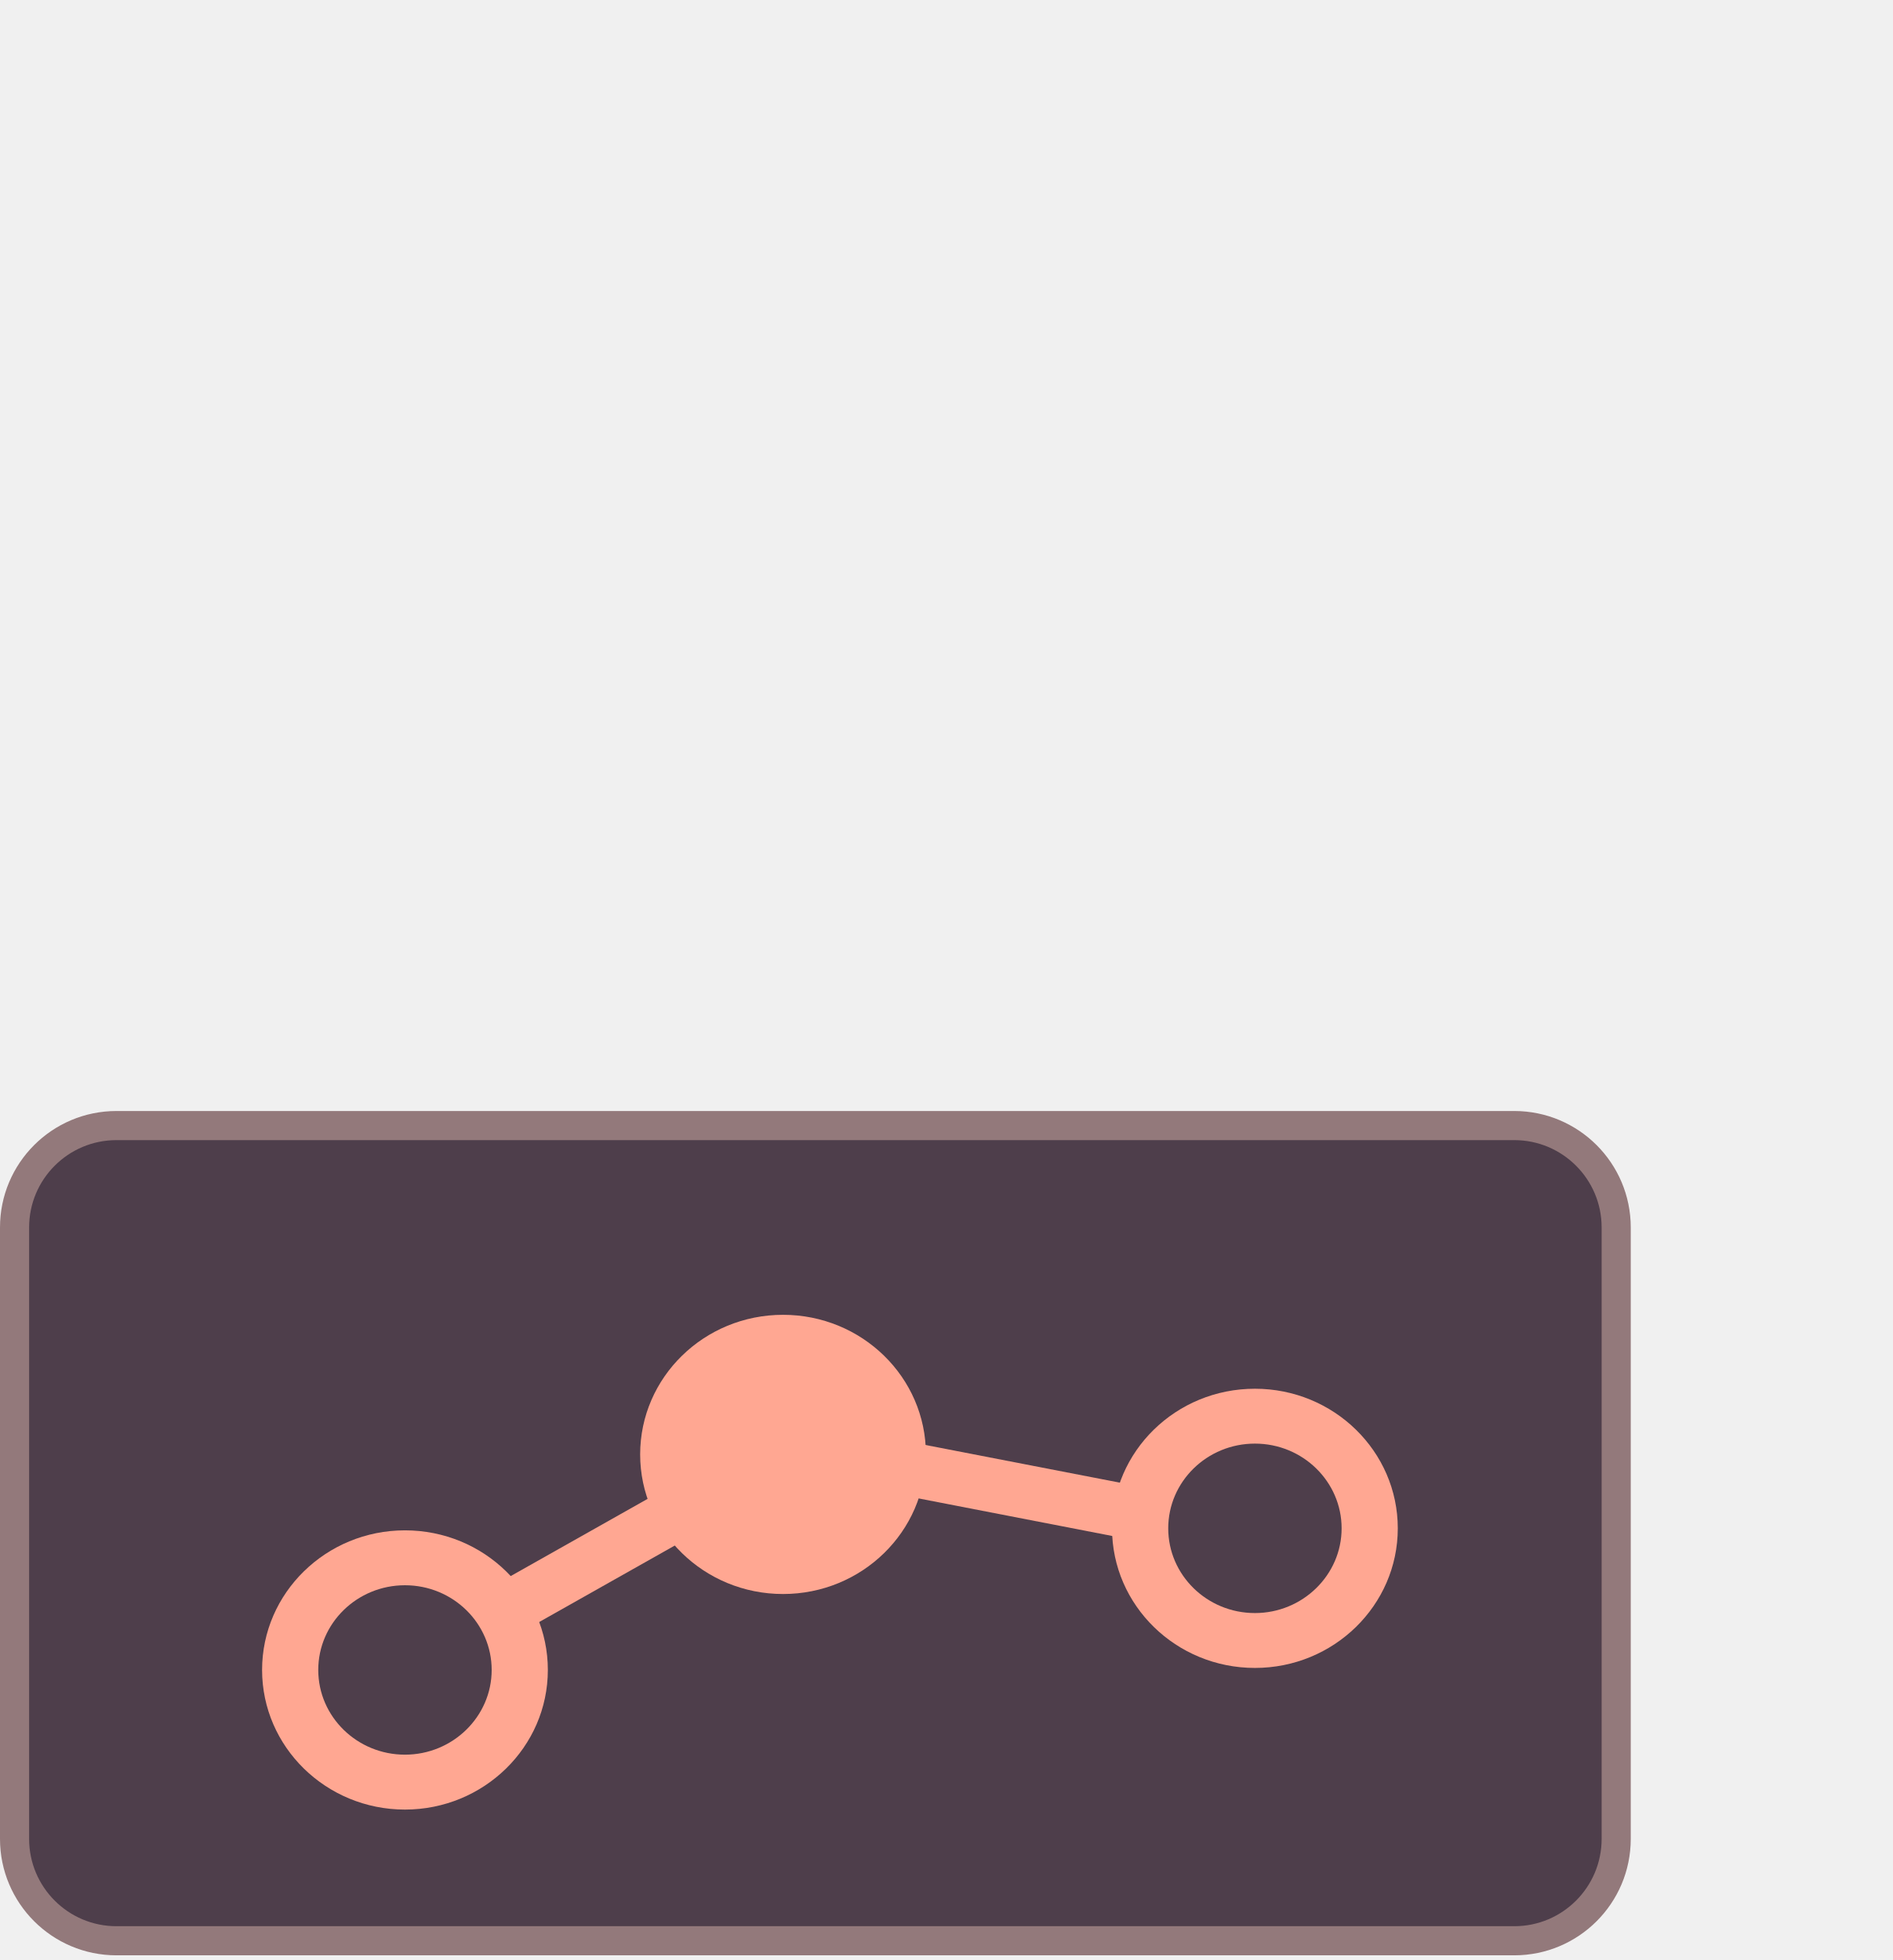
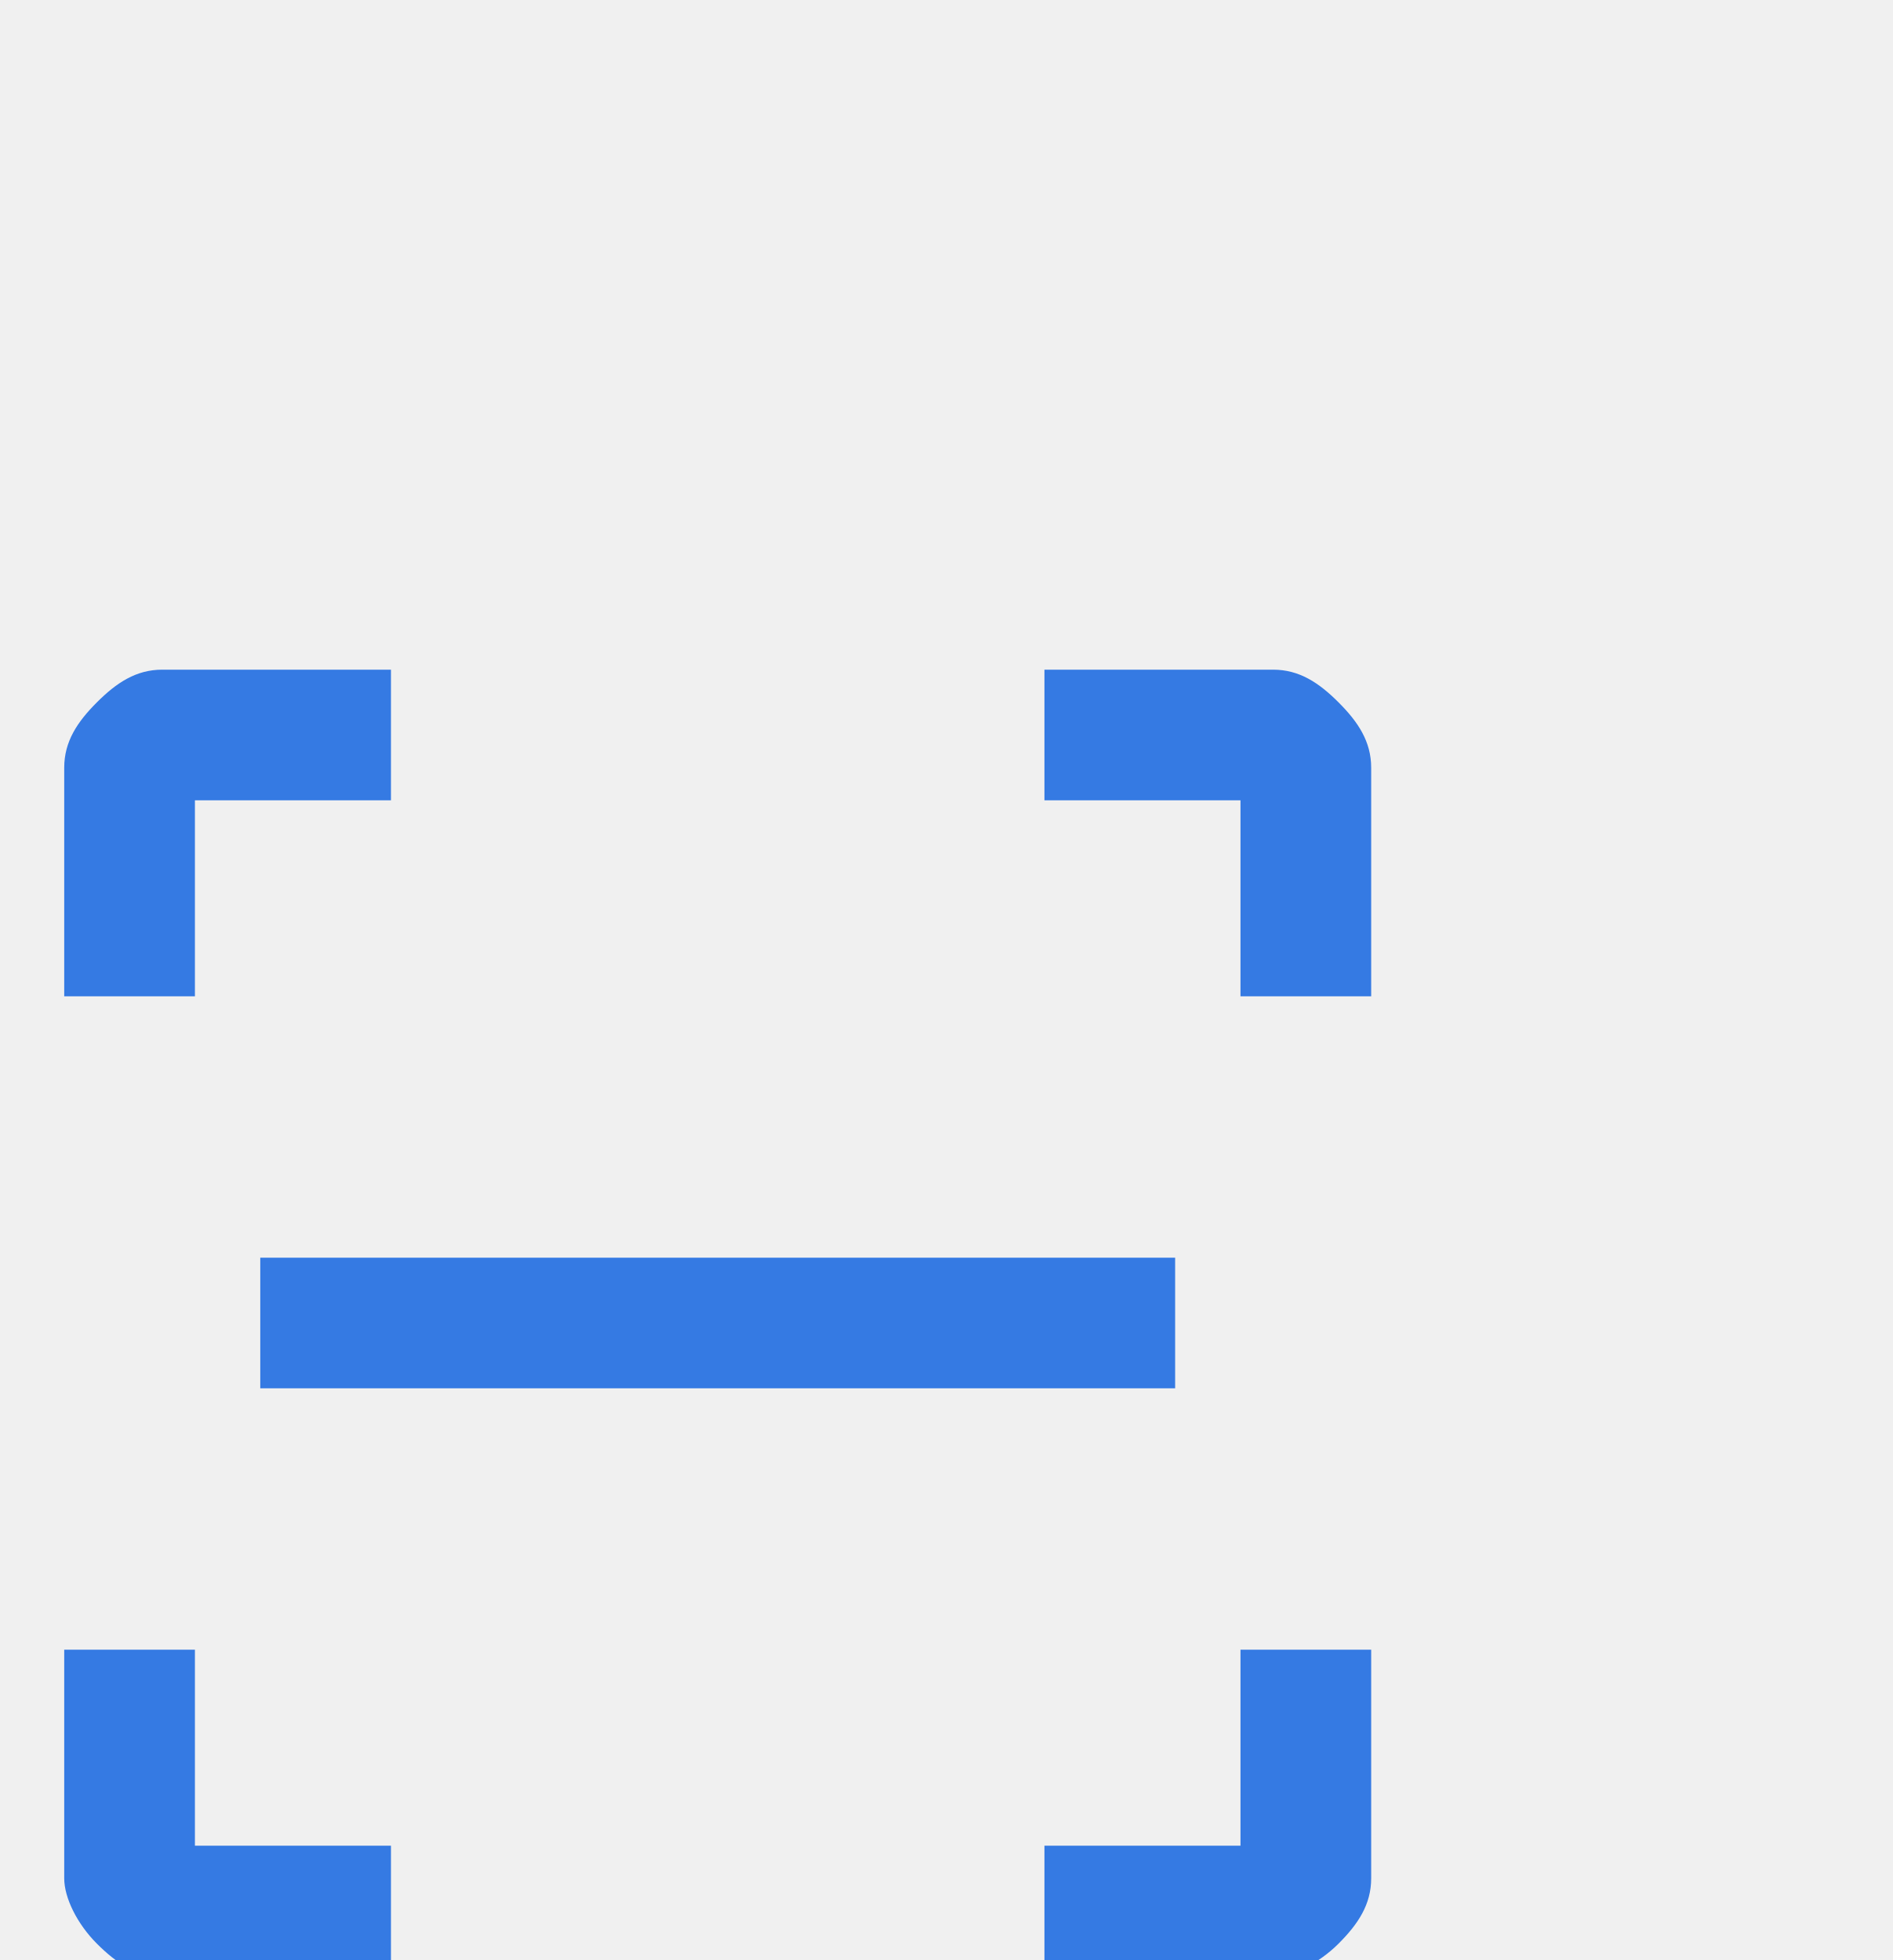
- <svg xmlns="http://www.w3.org/2000/svg" width="28" height="29" viewBox="0 -5 65 1" fill="none">
-   <rect x="0.5" y="0.5" width="55" height="28" rx="3.5" fill="#4E3E4B" stroke="#93797B" />
-   <g clip-path="url(#clip0)">
-     <path d="M13.906 16.289C15.553 16.289 16.884 17.596 16.884 19.198C16.884 20.801 15.546 22.108 13.906 22.108C12.267 22.108 10.929 20.807 10.929 19.198C10.929 17.59 12.267 16.289 13.906 16.289ZM13.906 14.403C11.199 14.403 9 16.553 9 19.198C9 21.844 11.199 23.994 13.906 23.994C16.613 23.994 18.813 21.844 18.813 19.198C18.813 16.553 16.62 14.403 13.906 14.403Z" fill="#FFA792" />
-     <path d="M26.889 16.59C29.599 16.59 31.796 14.444 31.796 11.795C31.796 9.147 29.599 7 26.889 7C24.18 7 21.983 9.147 21.983 11.795C21.983 14.444 24.18 16.59 26.889 16.59Z" fill="#FFA792" />
-     <path d="M43.094 11.424C44.74 11.424 46.071 12.732 46.071 14.334C46.071 15.937 44.733 17.244 43.094 17.244C41.447 17.244 40.117 15.937 40.117 14.334C40.117 12.732 41.447 11.424 43.094 11.424ZM43.094 9.539C40.38 9.539 38.187 11.688 38.187 14.334C38.187 16.98 40.386 19.129 43.094 19.129C45.801 19.129 48 16.98 48 14.334C48 11.688 45.801 9.539 43.094 9.539Z" fill="#FFA792" />
-     <path d="M28.13 9.998L17.347 16.081L18.292 17.678L29.076 11.594L28.13 9.998Z" fill="#FFA792" />
-     <path d="M27.294 10.601L26.928 12.411L39.139 14.78L39.512 12.97L27.294 10.601Z" fill="#FFA792" />
-   </g>
-   <defs>
-     <clipPath id="clip0">
-       <rect width="39" height="17" fill="white" transform="translate(9 7)" />
-     </clipPath>
-   </defs>
+ <svg xmlns="http://www.w3.org/2000/svg" width="28" height="29" viewBox="3 -8.25 25 30">
+   <path fill="#357ae3" d="M17 22v-2h3v-3h2v3.5c0 .4-.2.7-.5 1c-.3.3-.7.5-1 .5H17M7 22H3.5c-.4 0-.7-.2-1-.5c-.3-.3-.5-.7-.5-1V17h2v3h3v2M17 2h3.5c.4 0 .7.2 1 .5c.3.3.5.6.5 1V7h-2V4h-3V2M7 2v2H4v3H2V3.5c0-.4.2-.7.5-1s.6-.5 1-.5H7m12 9H5v2h14v-2Z" />
</svg>
